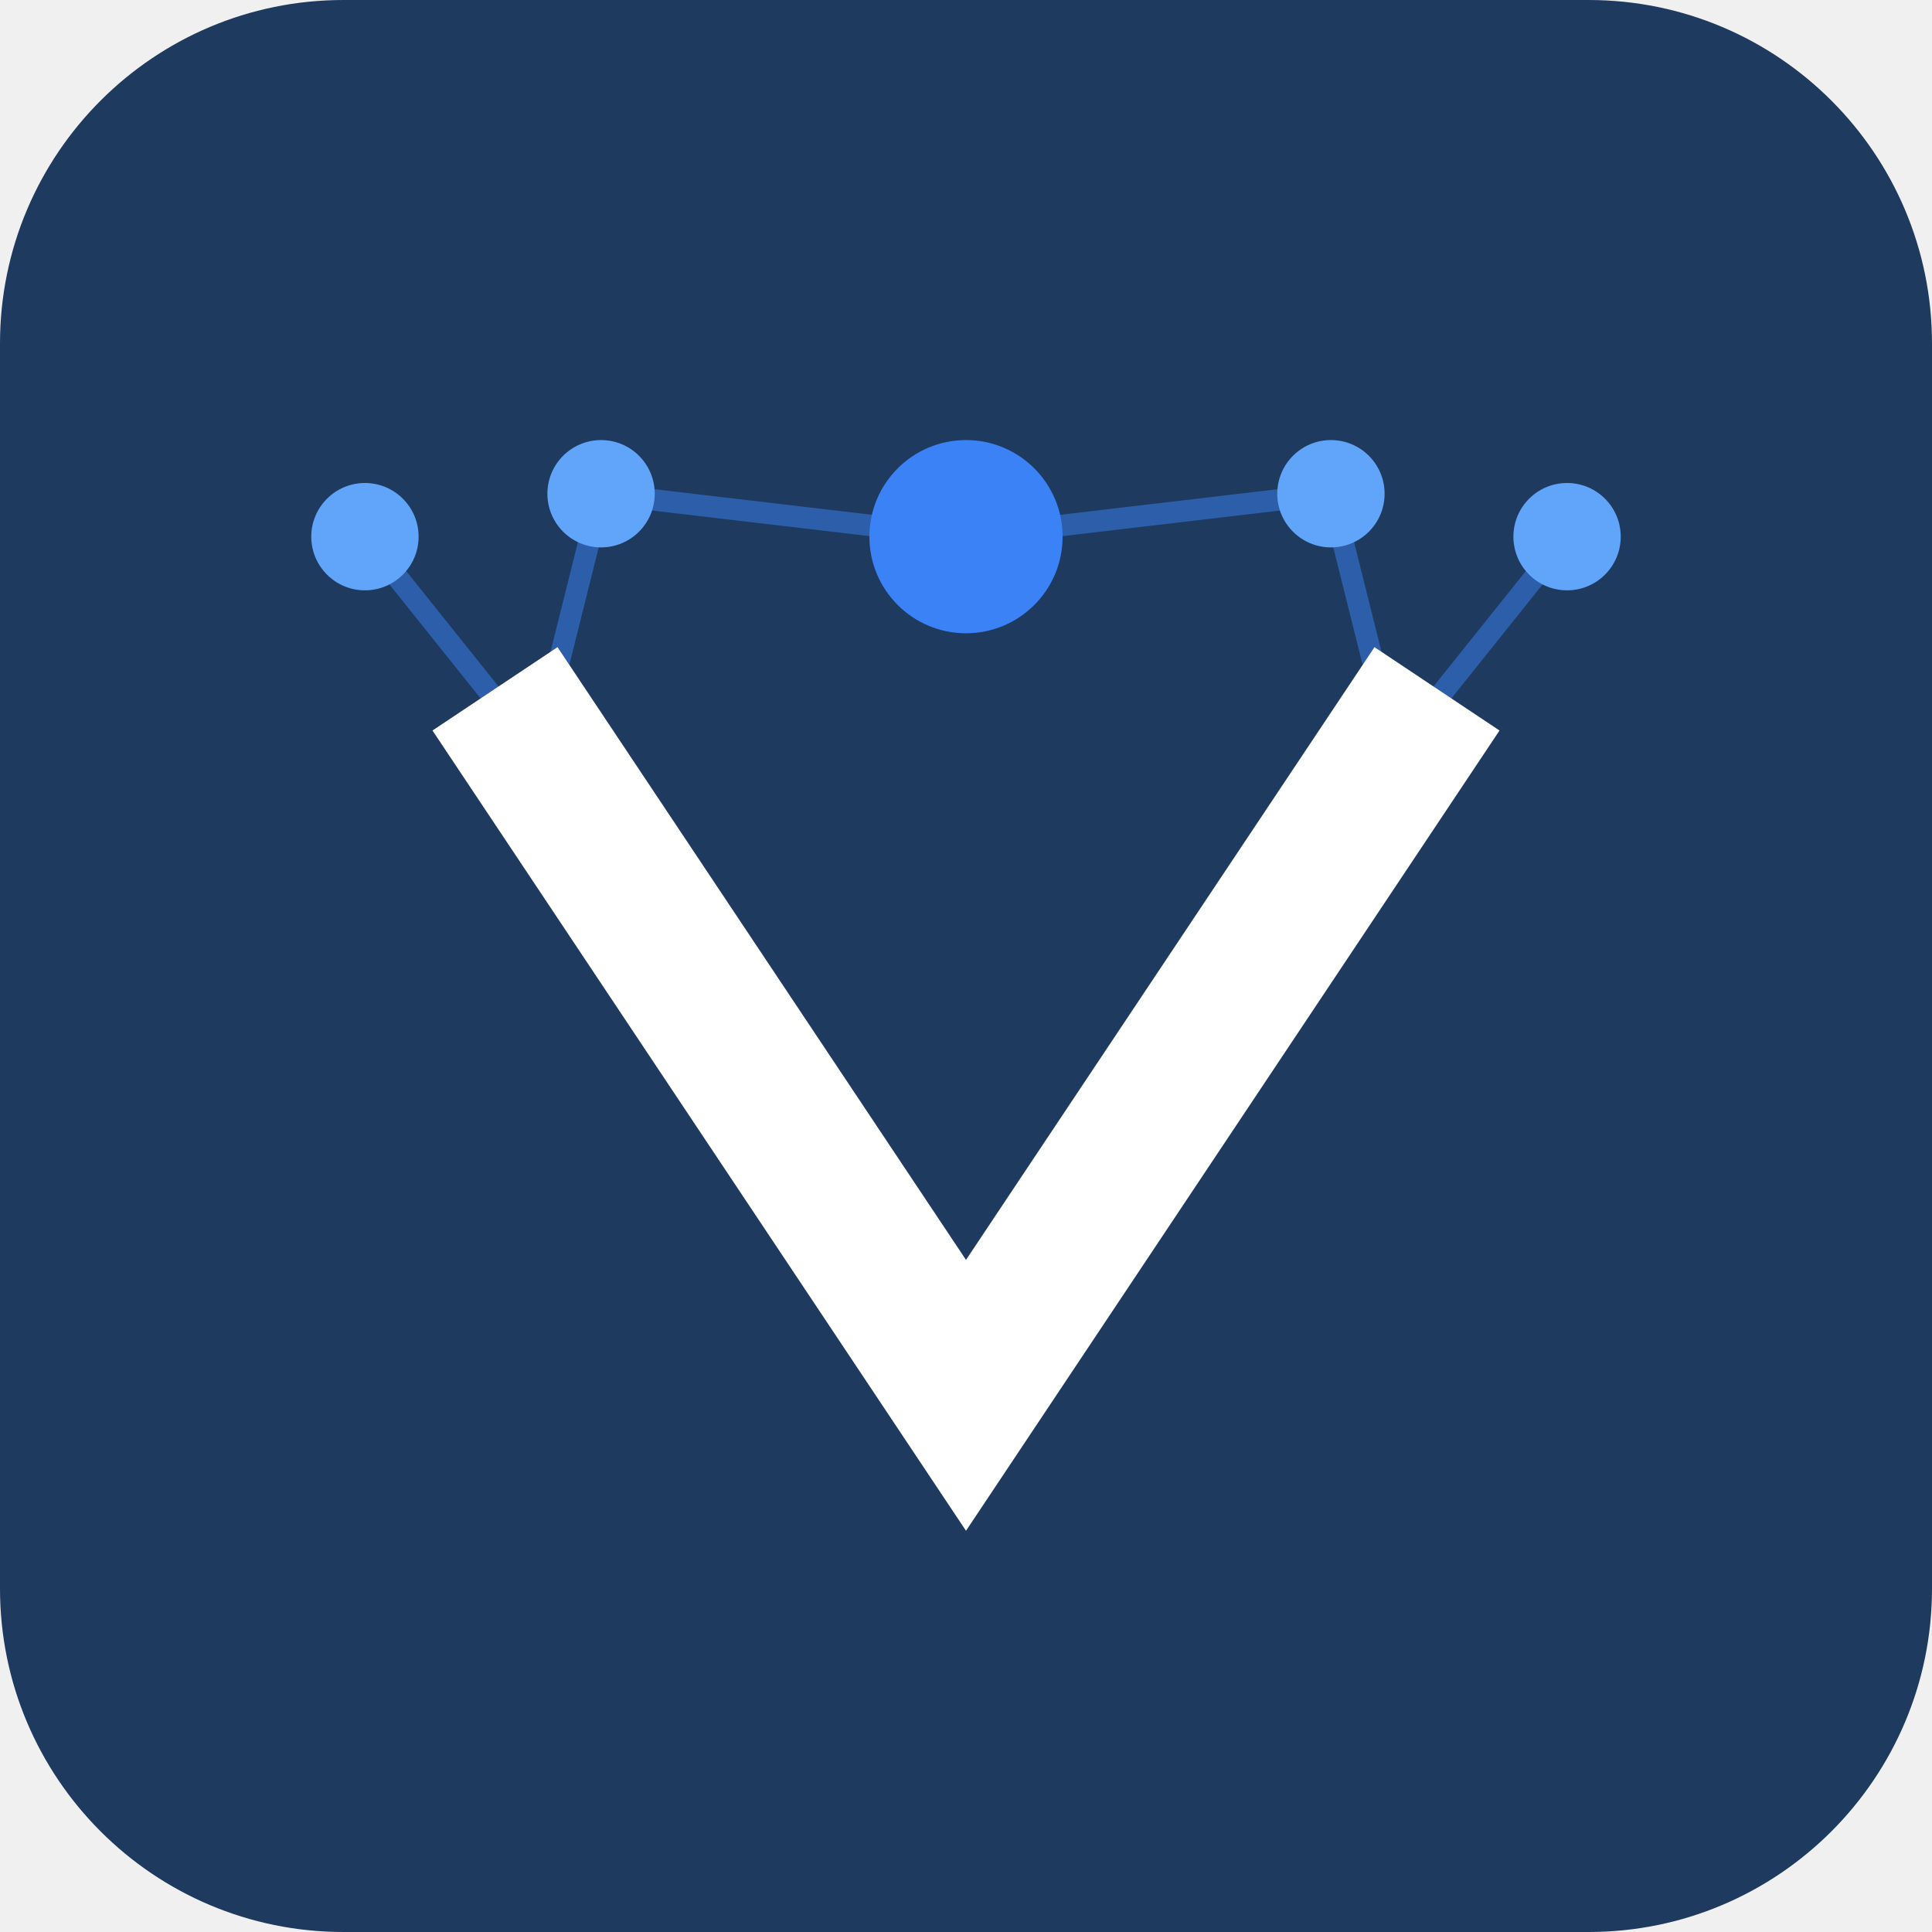
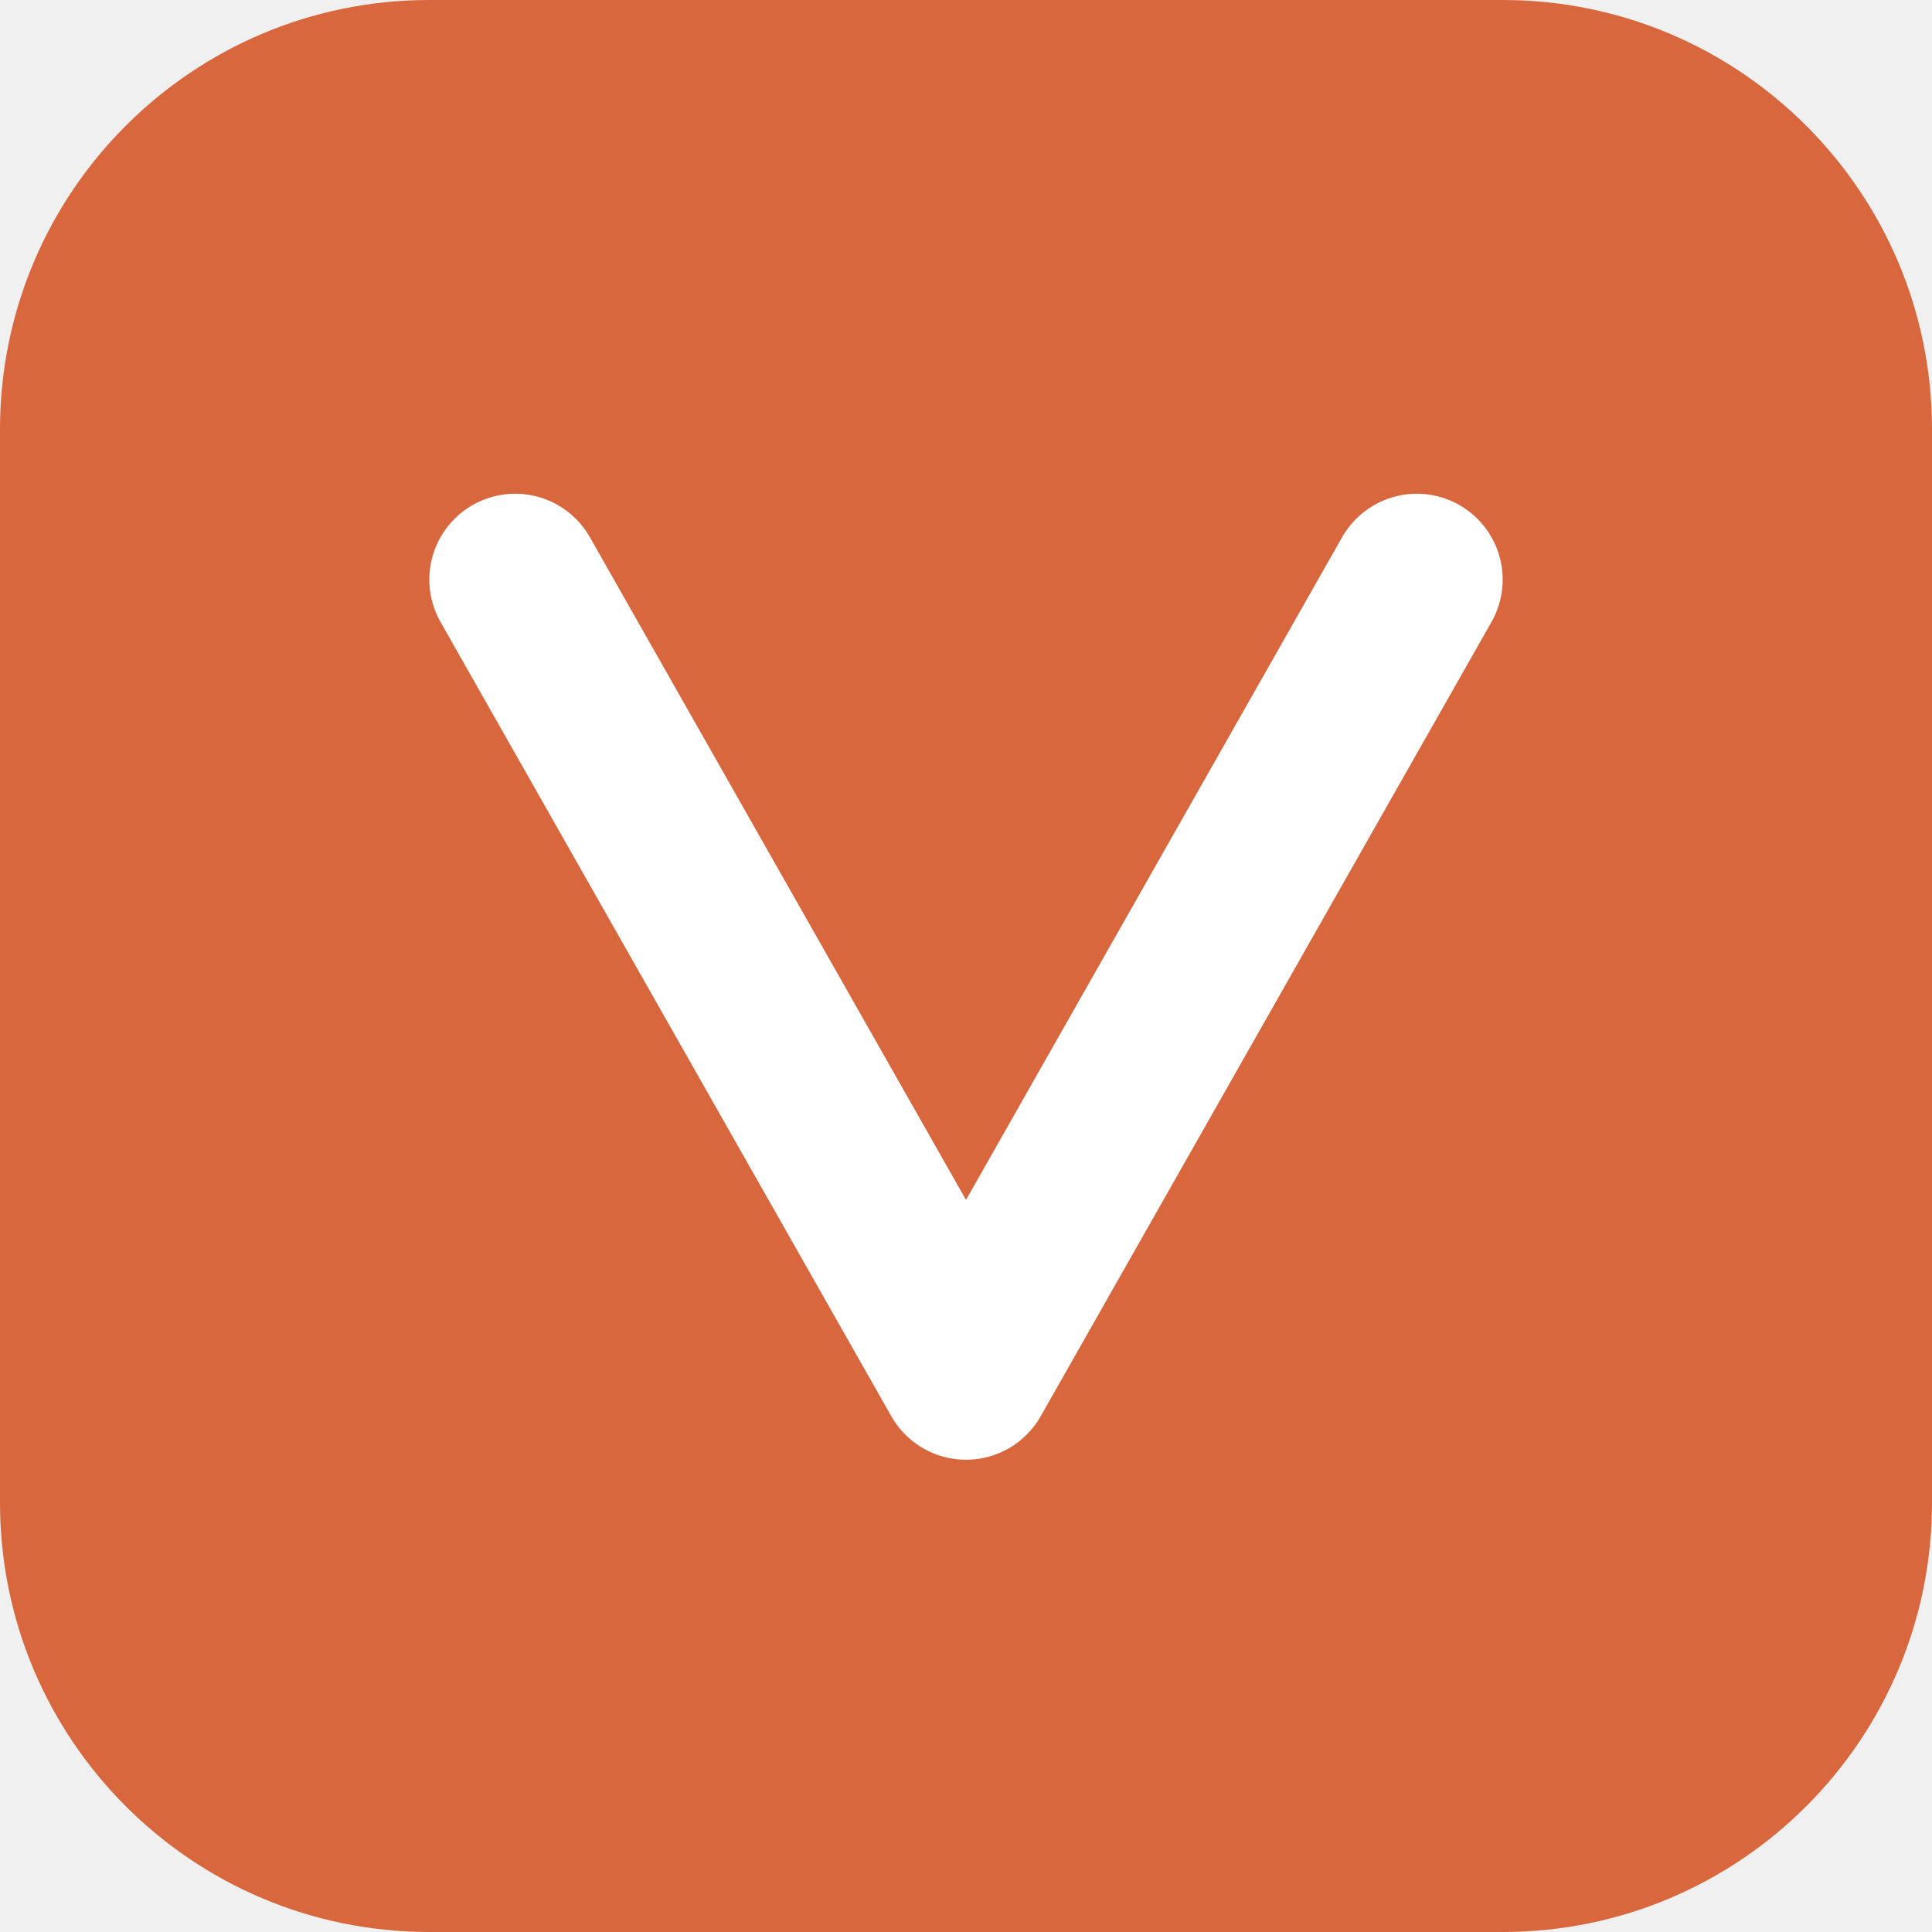
<svg xmlns="http://www.w3.org/2000/svg" width="180" height="180" viewBox="0 0 180 180" fill="none">
-   <rect width="180" height="180" rx="32" fill="#1E3A5F" />
-   <g stroke="#3B82F6" stroke-width="2" opacity="0.5">
-     <line x1="50" y1="70" x2="34" y2="50" />
-     <line x1="50" y1="70" x2="56" y2="46" />
-     <line x1="130" y1="70" x2="146" y2="50" />
-     <line x1="130" y1="70" x2="124" y2="46" />
-     <line x1="90" y1="50" x2="56" y2="46" />
-     <line x1="90" y1="50" x2="124" y2="46" />
-   </g>
-   <circle cx="34" cy="50" r="5" fill="#60A5FA" />
-   <circle cx="56" cy="46" r="5" fill="#60A5FA" />
-   <circle cx="146" cy="50" r="5" fill="#60A5FA" />
-   <circle cx="124" cy="46" r="5" fill="#60A5FA" />
-   <path d="M50 70 L90 130 L130 70" stroke="#FFFFFF" stroke-width="14" stroke-linecap="square" stroke-linejoin="miter" fill="none" />
-   <circle cx="90" cy="50" r="9" fill="#3B82F6" />
+   <rect width="180" height="180" rx="40" fill="#D9673E" />
+   <path d="M48 54 L90 128 L132 54" stroke="#FFFFFF" stroke-width="16" stroke-linecap="round" stroke-linejoin="round" fill="none" />
</svg>
